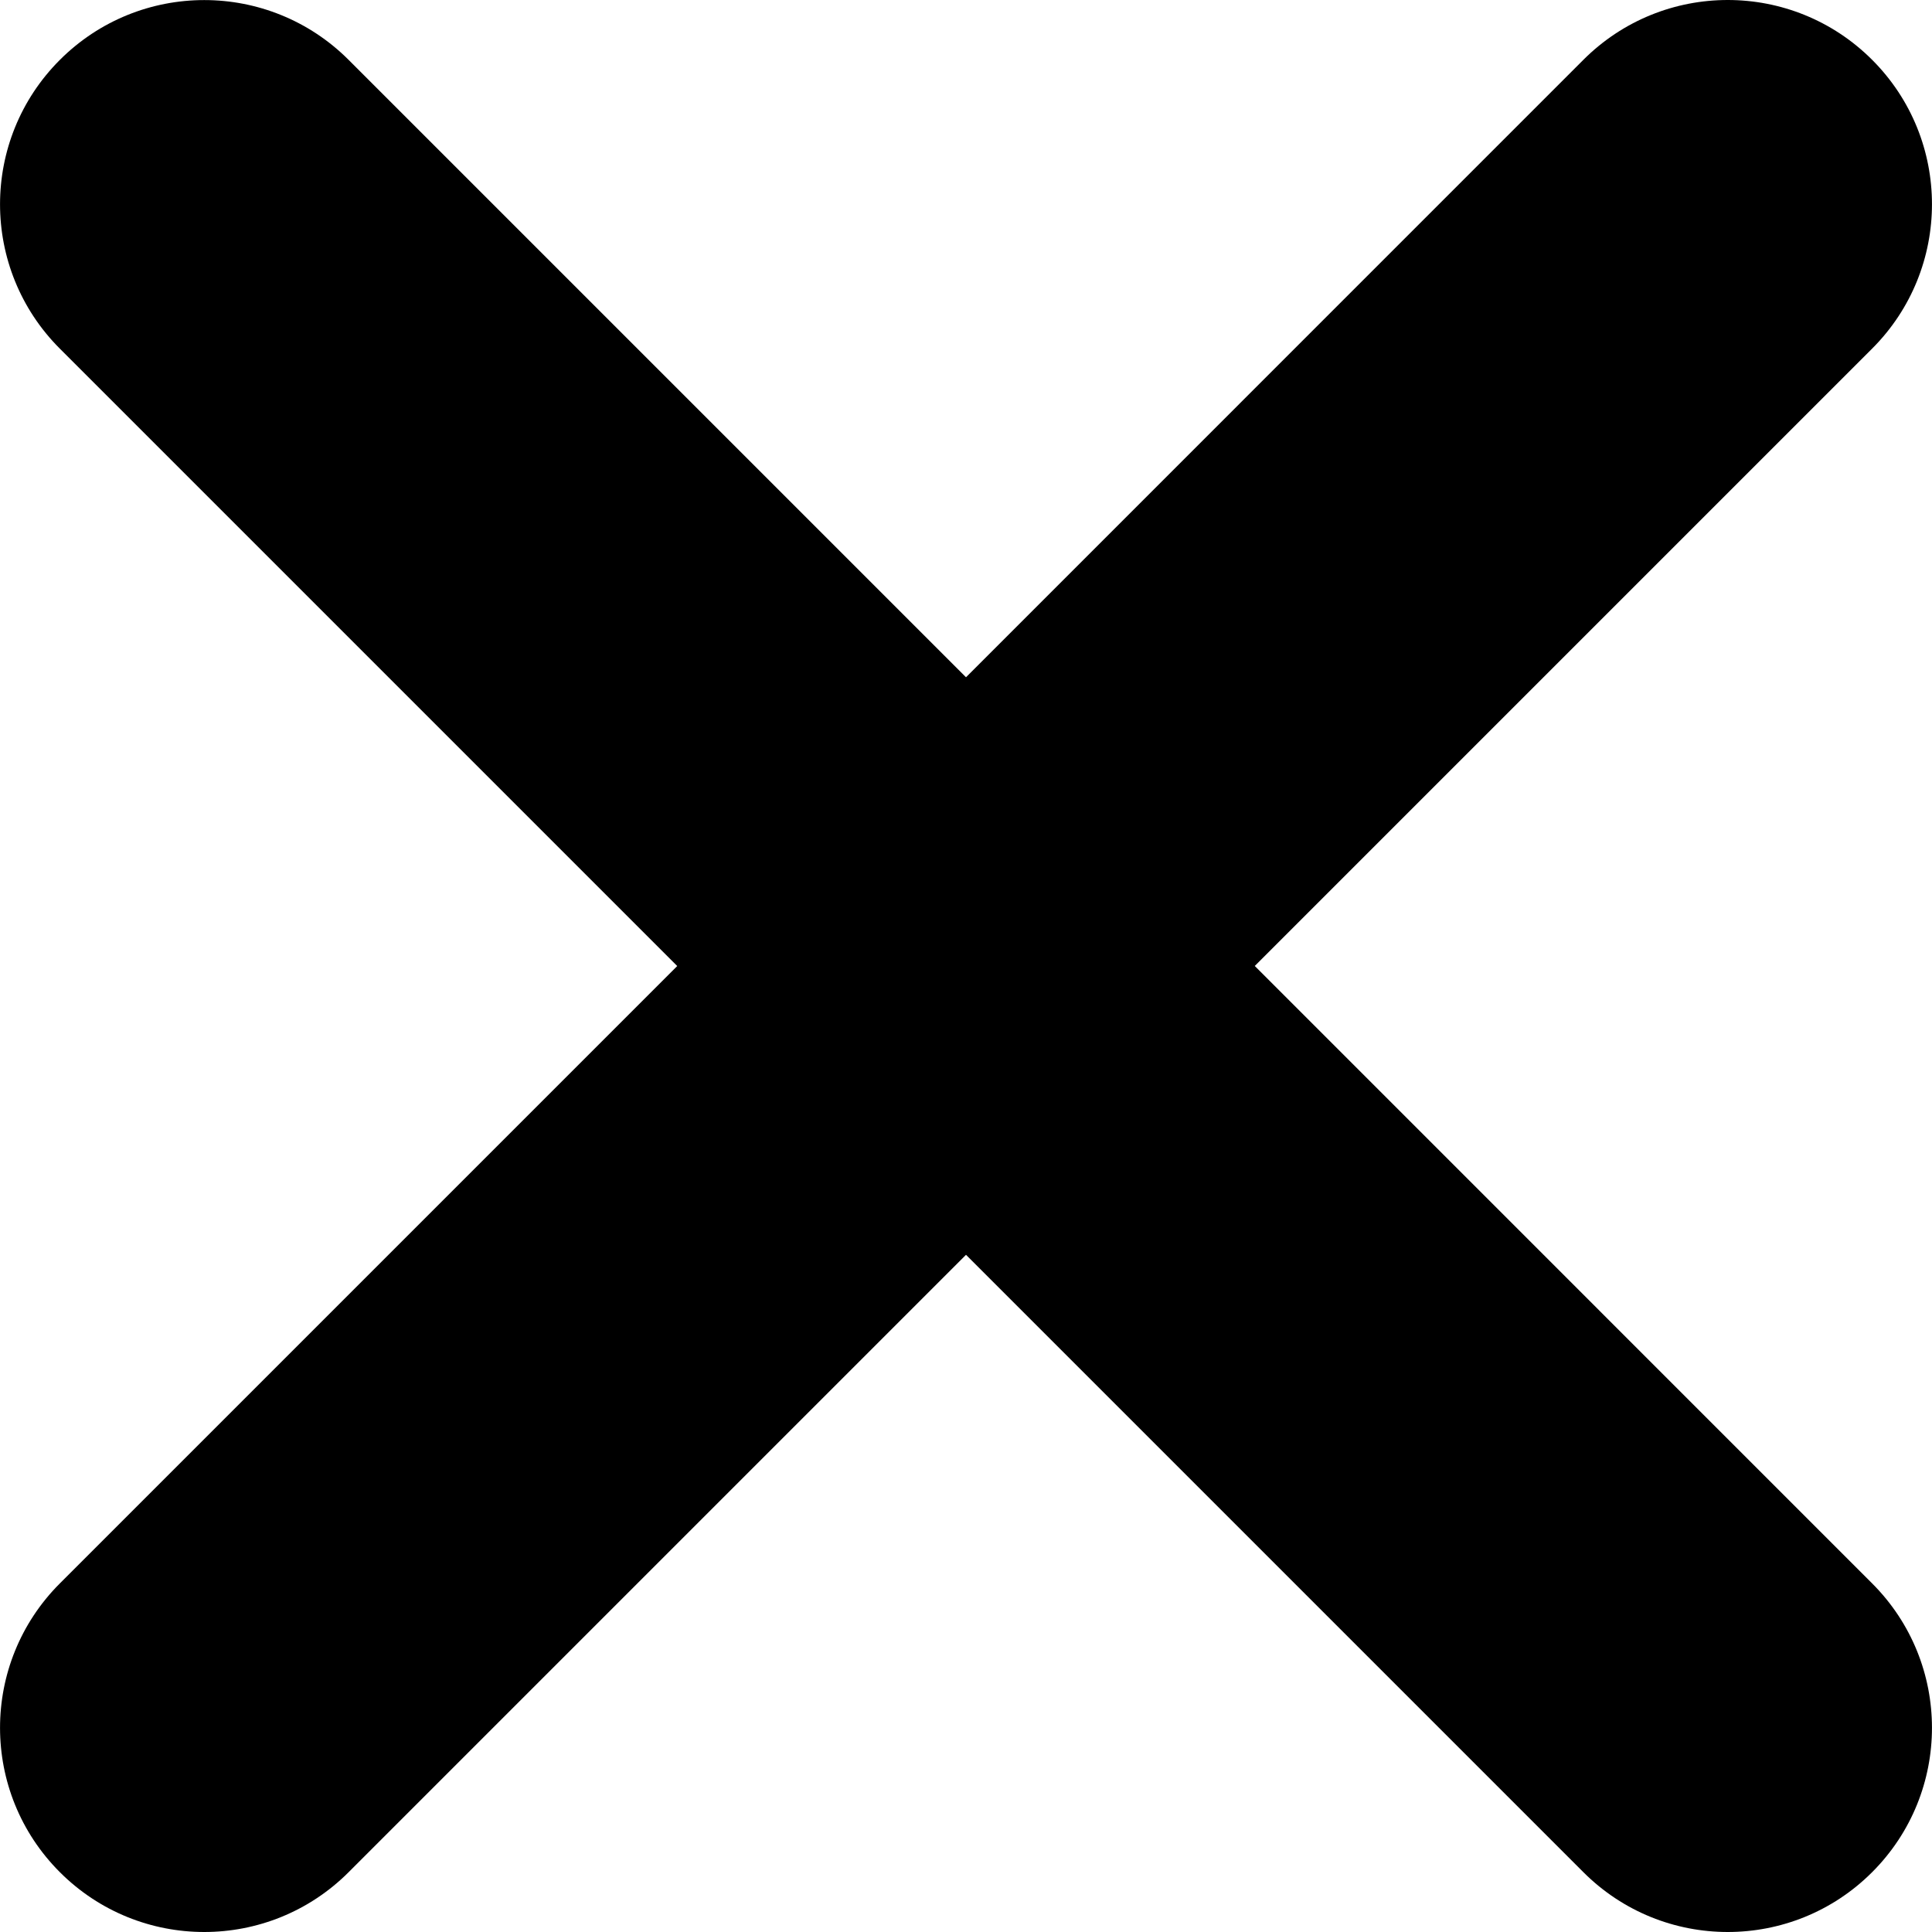
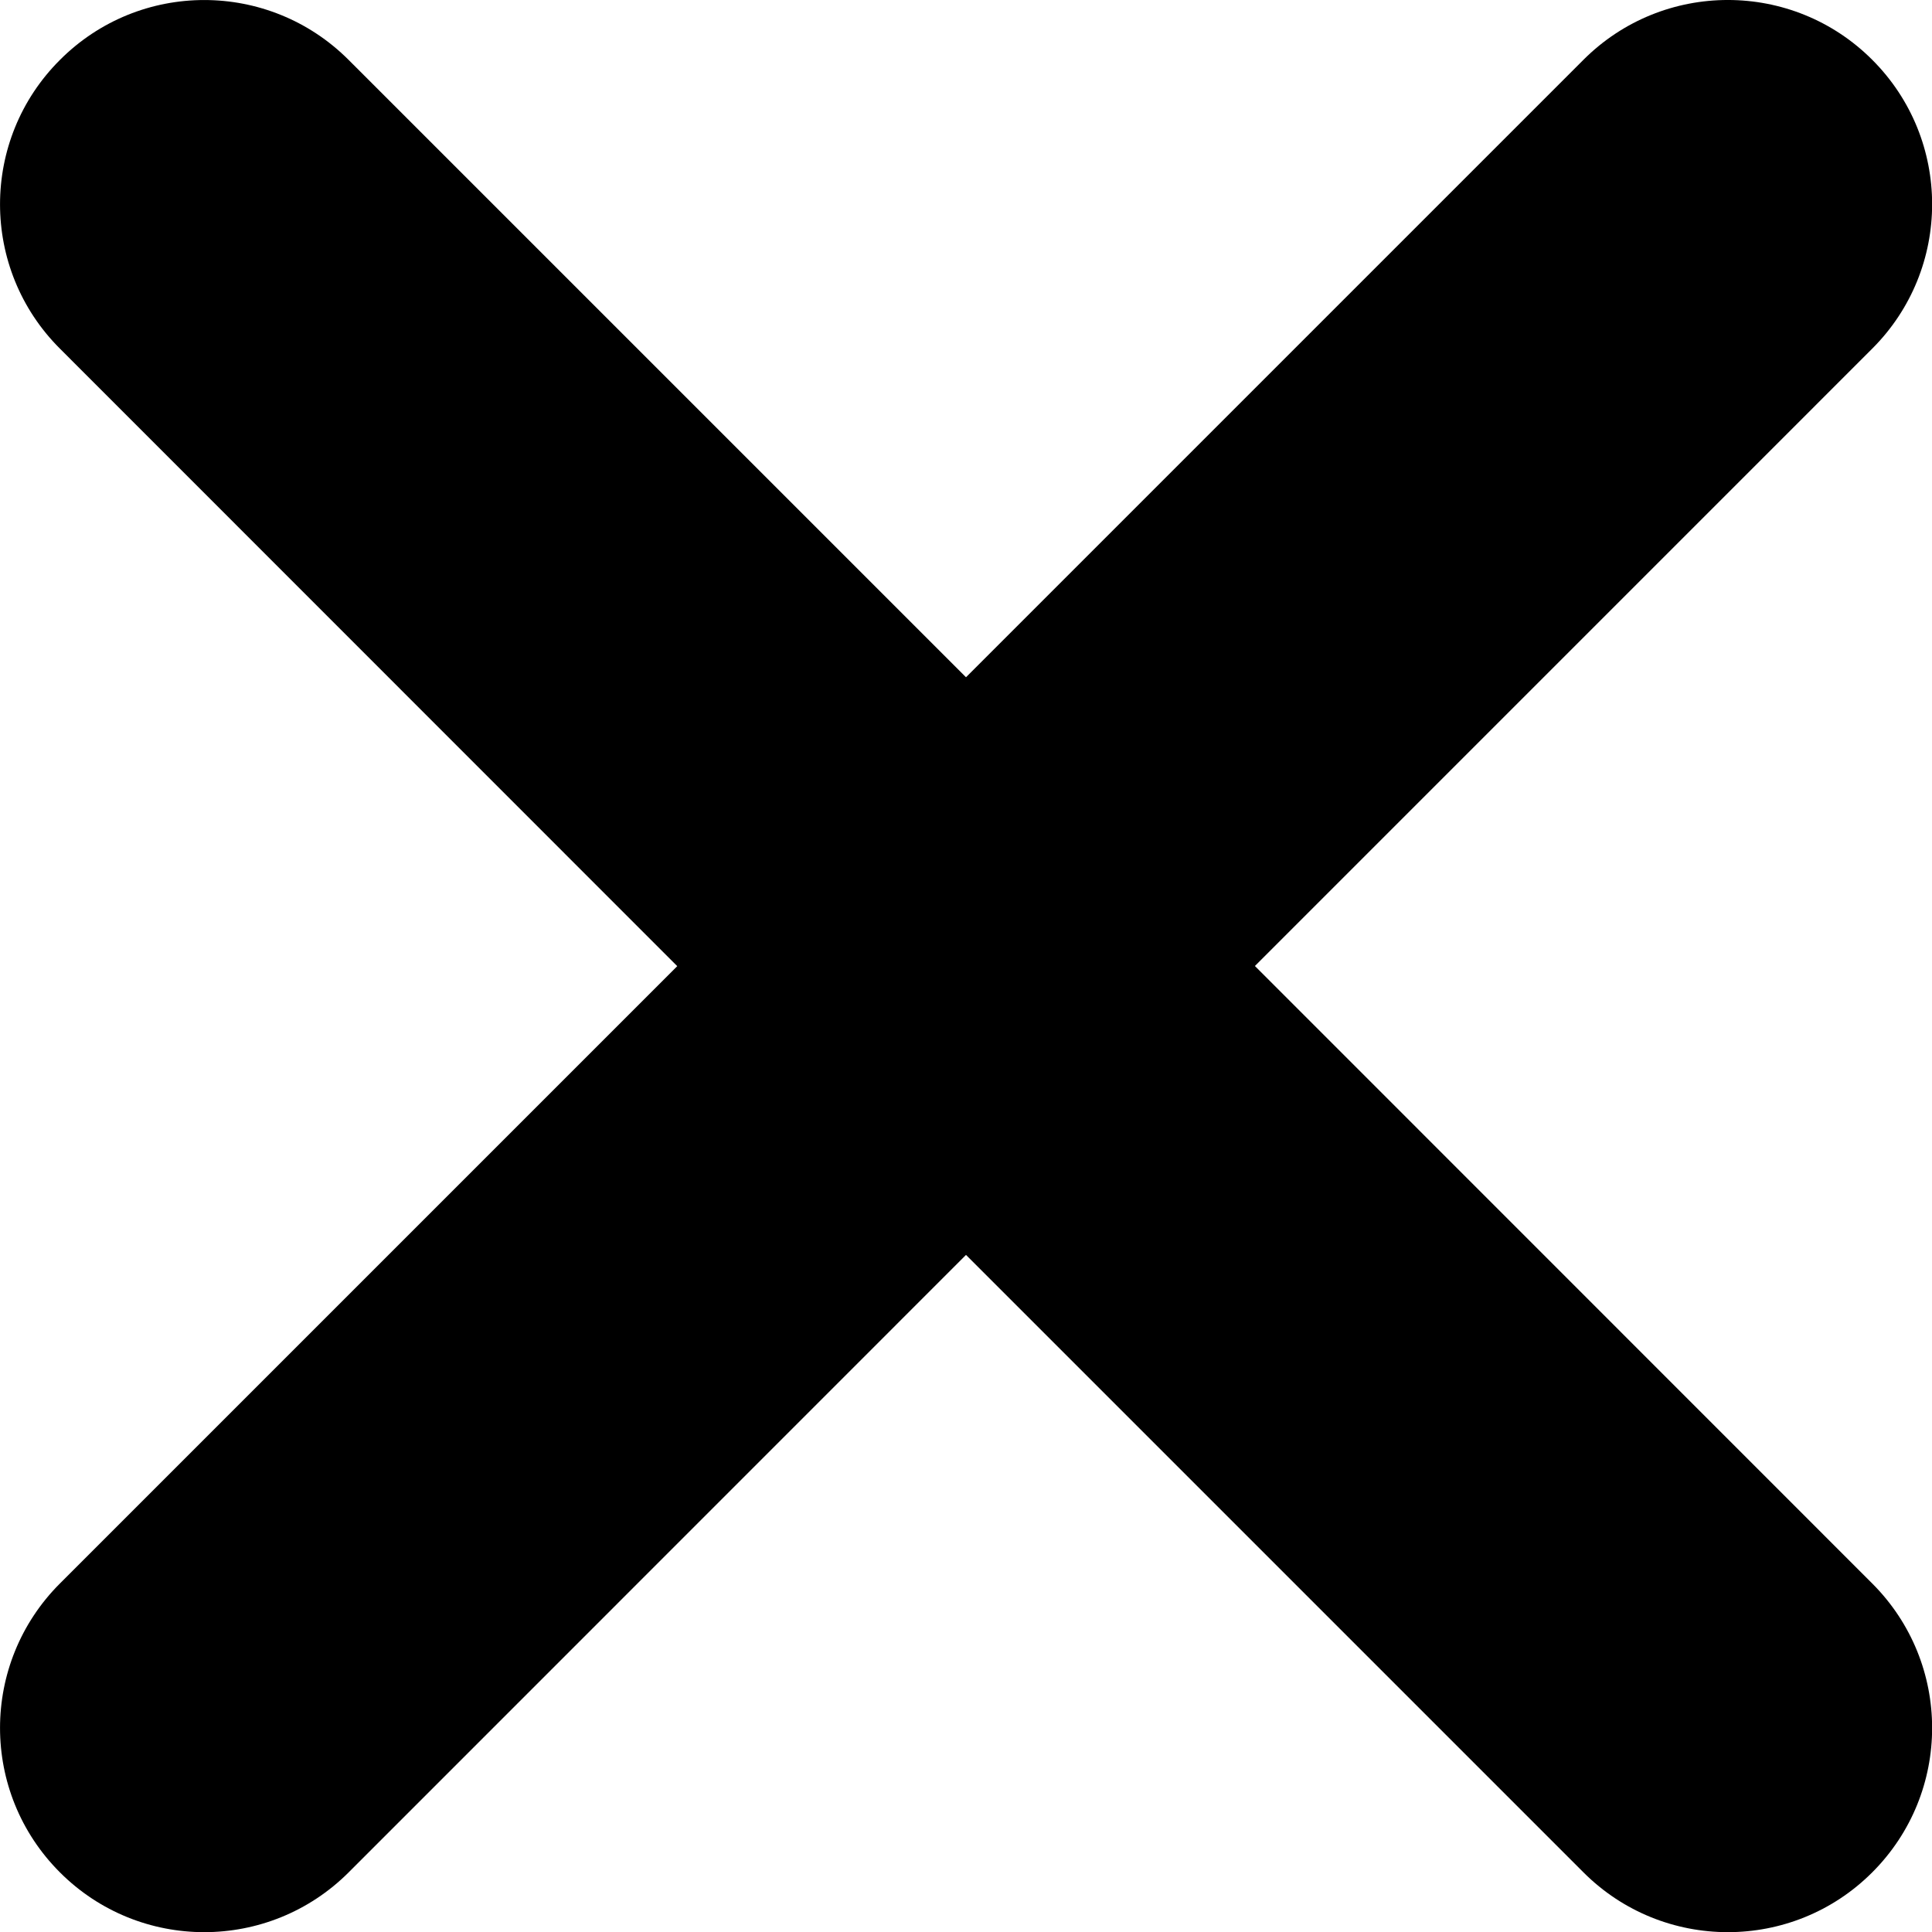
- <svg xmlns="http://www.w3.org/2000/svg" version="1.1" id="Capa_1" x="0px" y="0px" width="612.043px" height="612.043px" viewBox="0 0 612.043 612.043" style="enable-background:new 0 0 612.043 612.043;" xml:space="preserve">
-   <g>
-     <g id="cross">
-       <g>
-         <path d="M397.503,306.011l195.577-195.577c25.27-25.269,25.27-66.213,0-91.482c-25.269-25.269-66.213-25.269-91.481,0     L306.022,214.551L110.445,18.974c-25.269-25.269-66.213-25.269-91.482,0s-25.269,66.213,0,91.482L214.54,306.033L18.963,501.61     c-25.269,25.269-25.269,66.213,0,91.481c25.269,25.27,66.213,25.27,91.482,0l195.577-195.576l195.577,195.576     c25.269,25.27,66.213,25.27,91.481,0c25.27-25.269,25.27-66.213,0-91.481L397.503,306.011z" />
-       </g>
-     </g>
+ <svg xmlns="http://www.w3.org/2000/svg" width="50px" height="50px" viewBox="0 0 50 50" version="1.1">
+   <g id="surface1">
+     <path style=" stroke:none;fill-rule:nonzero;fill:rgb(0%,0%,0%);fill-opacity:1;" d="M 32.477 25 L 48.453 9.023 C 50.52 6.957 50.52 3.613 48.453 1.547 C 46.391 -0.516 43.043 -0.516 40.98 1.547 L 25 17.527 L 9.023 1.551 C 6.957 -0.516 3.613 -0.516 1.551 1.551 C -0.516 3.613 -0.516 6.961 1.551 9.023 L 17.527 25.004 L 1.551 40.98 C -0.516 43.047 -0.516 46.391 1.551 48.457 C 3.613 50.52 6.957 50.52 9.023 48.457 L 25 32.477 L 40.98 48.457 C 43.043 50.52 46.391 50.52 48.453 48.457 C 50.52 46.391 50.52 43.047 48.453 40.98 Z M 32.477 25 " />
  </g>
-   <g>
- </g>
-   <g>
- </g>
-   <g>
- </g>
-   <g>
- </g>
-   <g>
- </g>
-   <g>
- </g>
-   <g>
- </g>
-   <g>
- </g>
-   <g>
- </g>
-   <g>
- </g>
-   <g>
- </g>
-   <g>
- </g>
-   <g>
- </g>
-   <g>
- </g>
-   <g>
- </g>
</svg>
